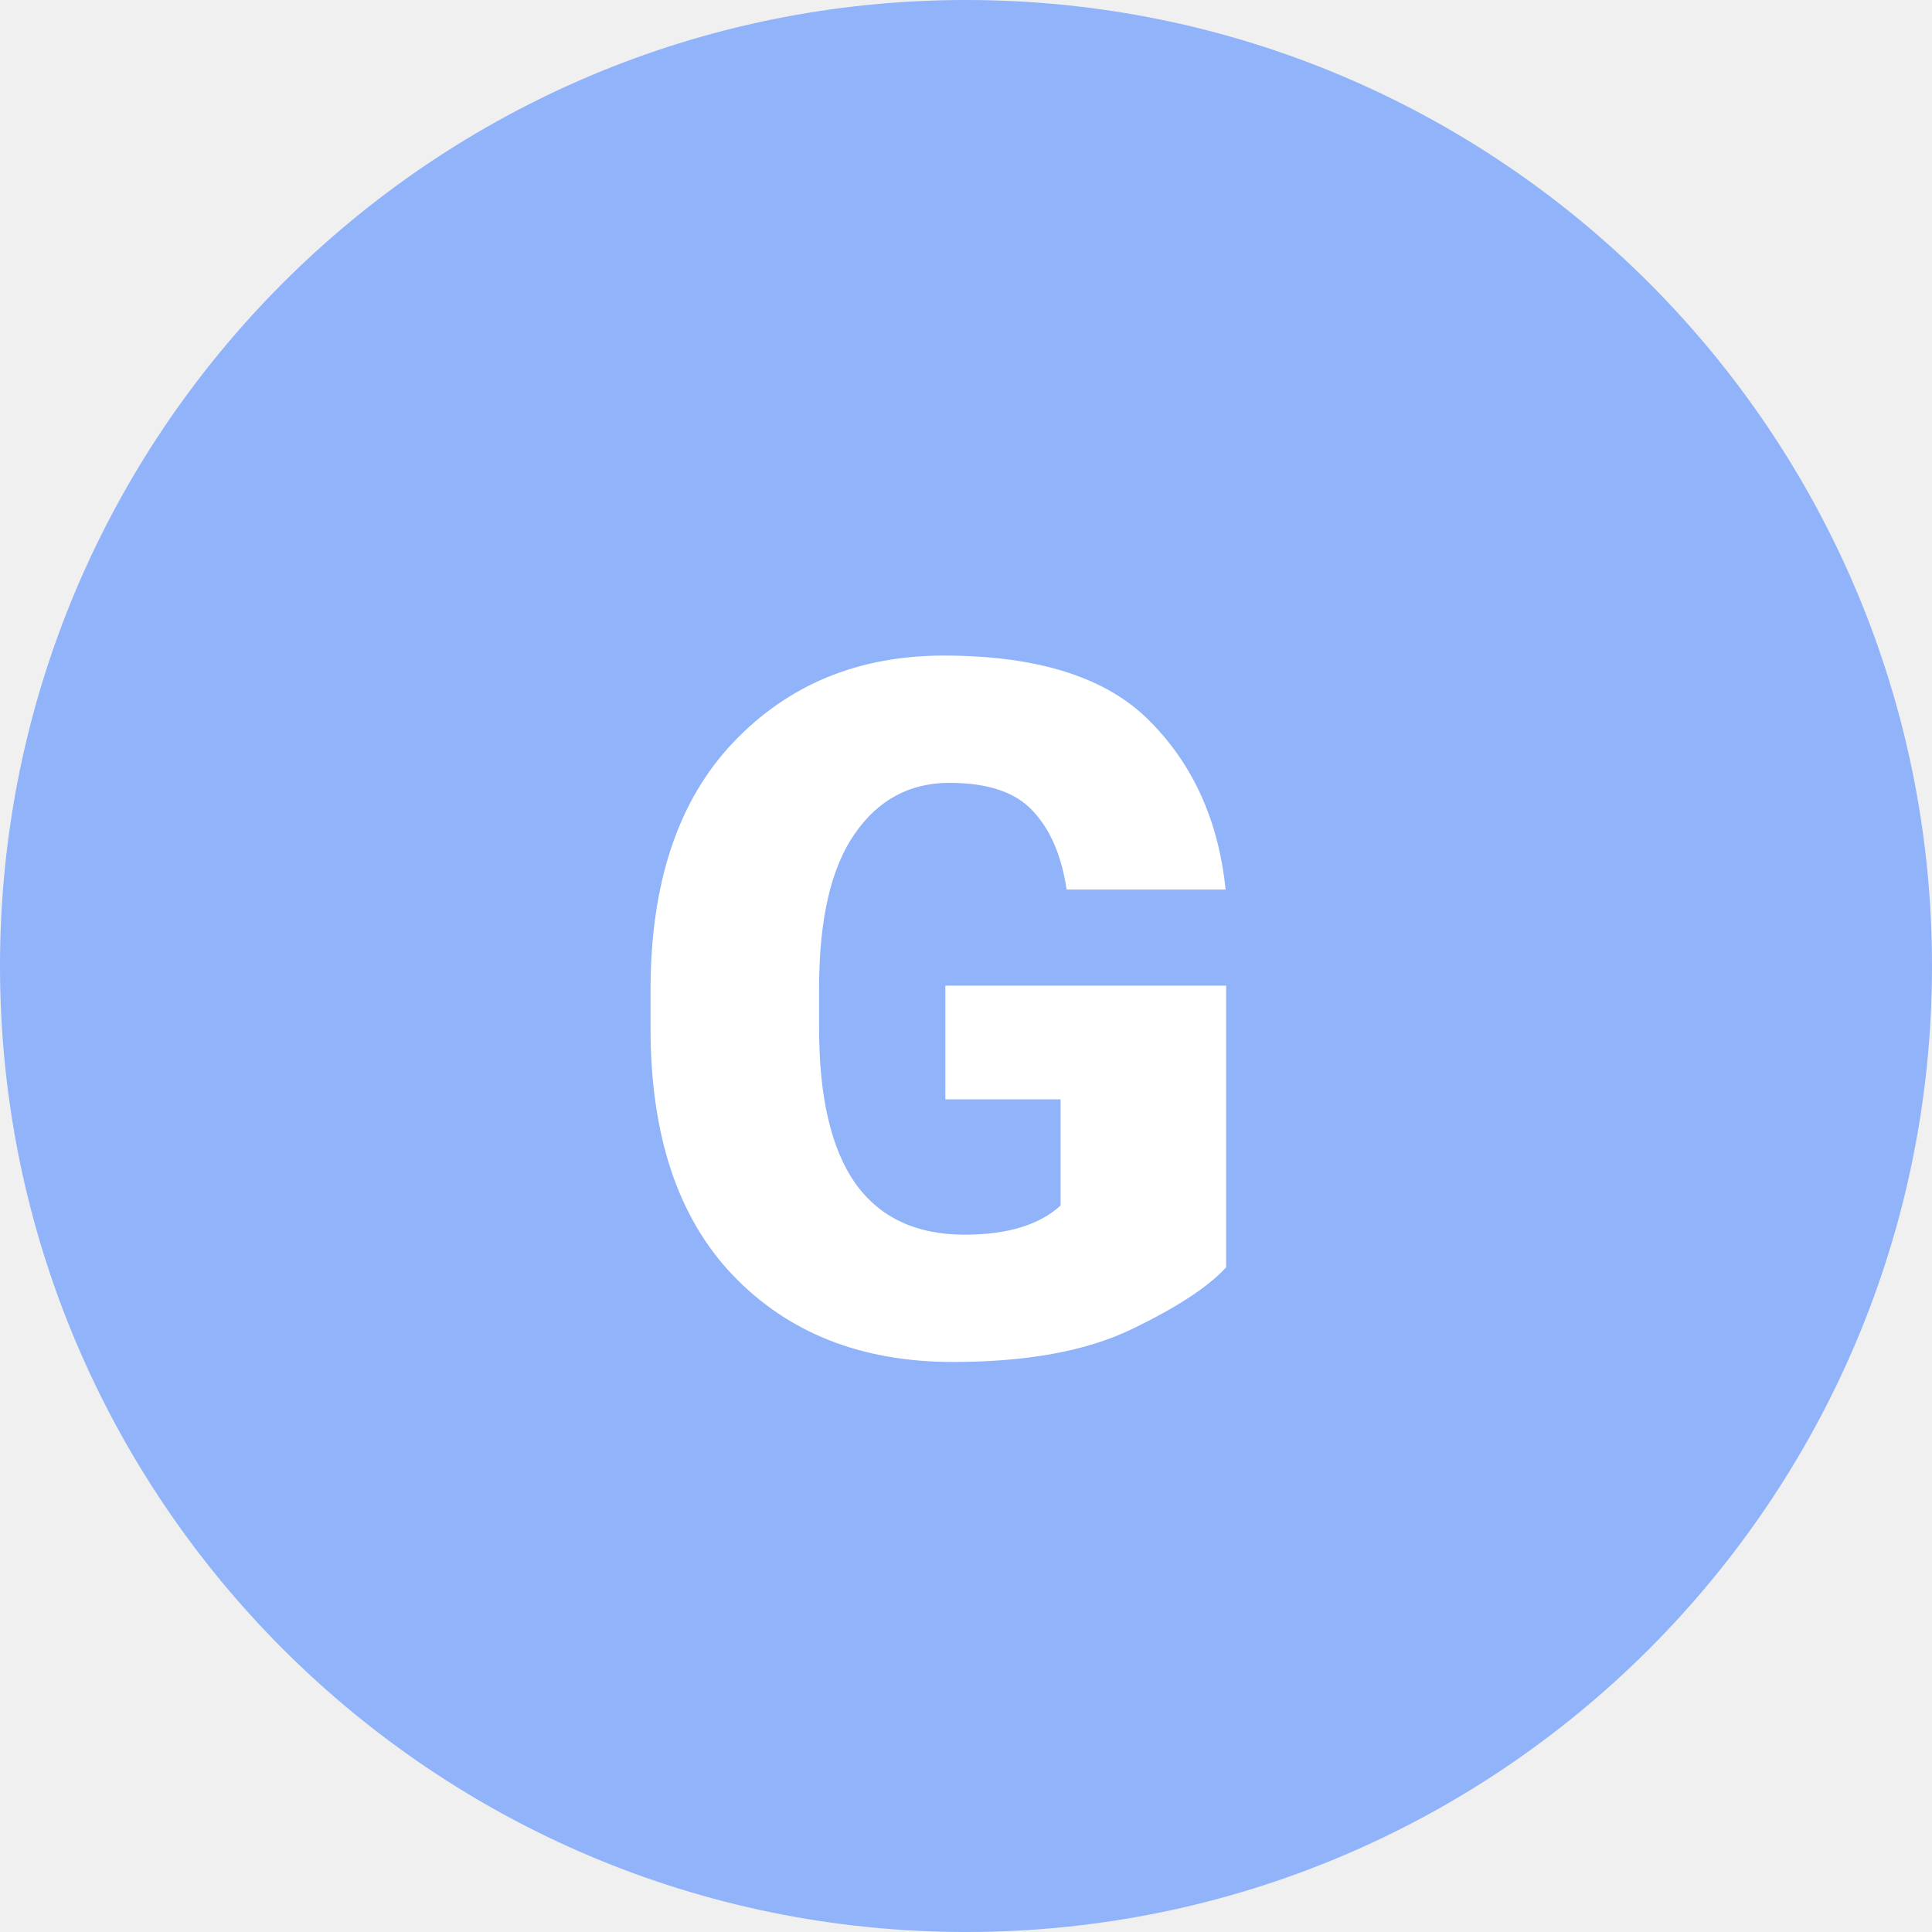
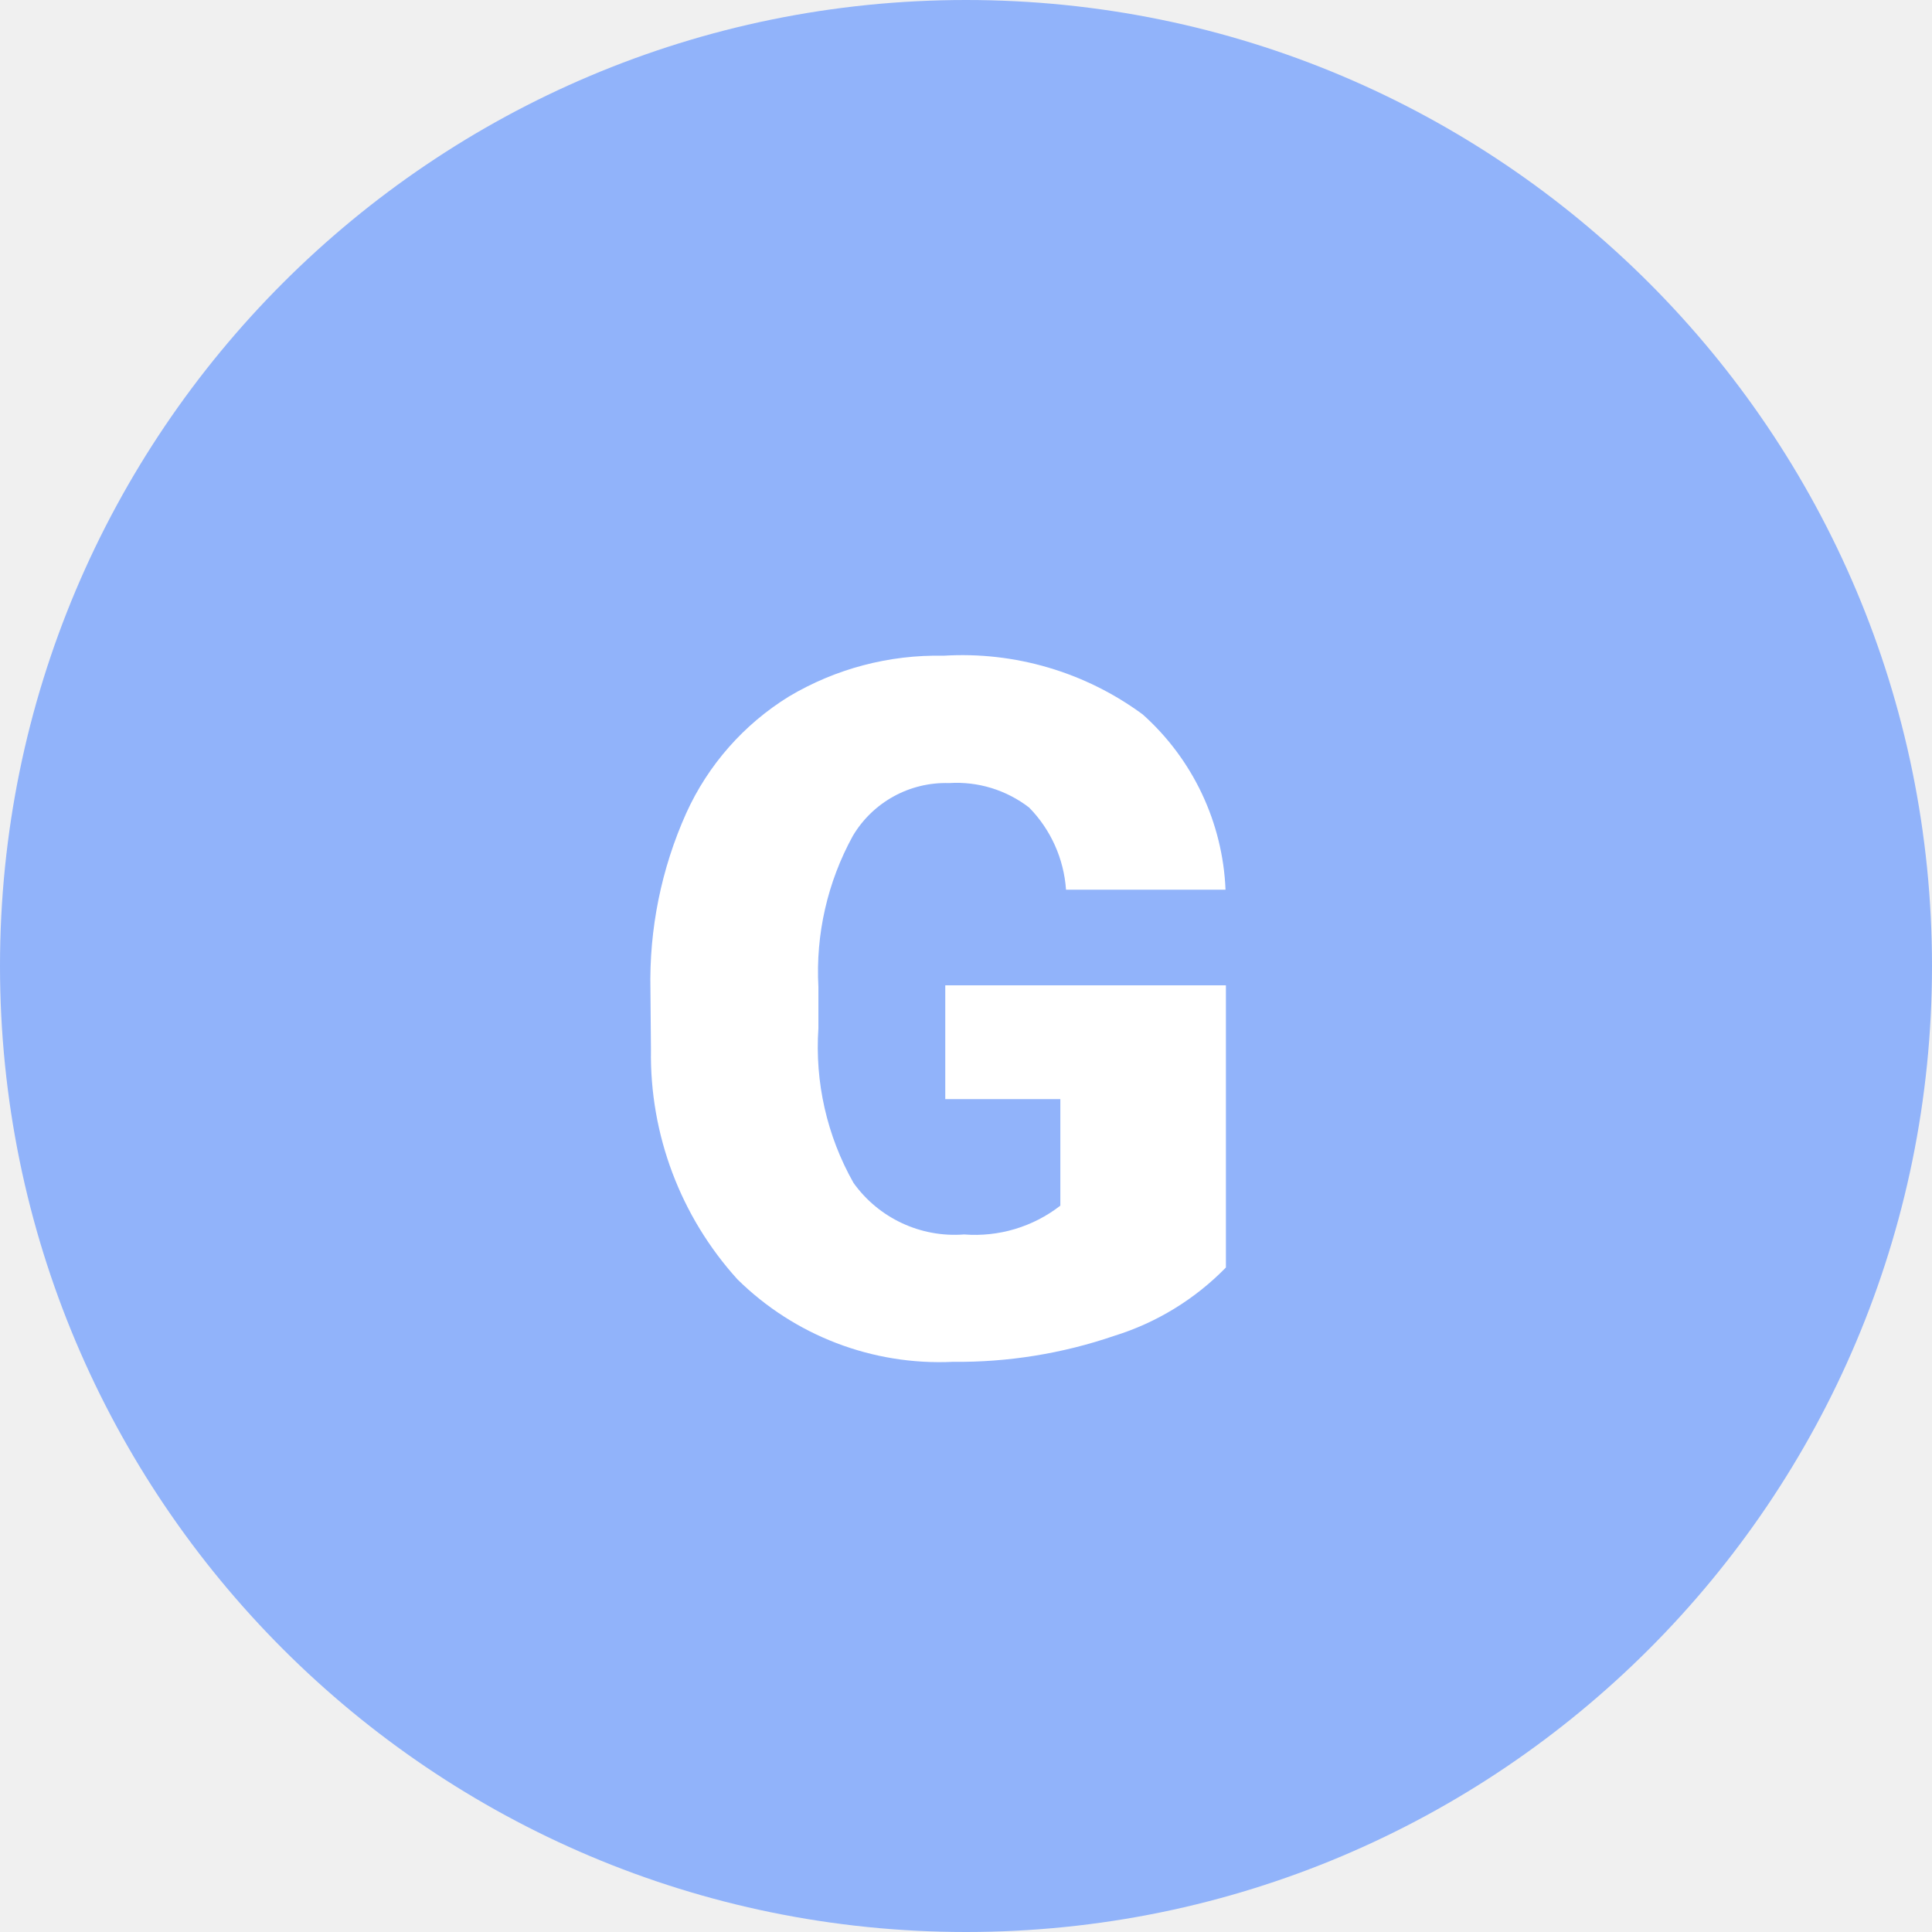
<svg xmlns="http://www.w3.org/2000/svg" width="60" height="60" viewBox="0 0 60 60">
-   <g id="Grupo_58724" data-name="Grupo 58724" transform="translate(-180.5 -958.323)">
-     <g id="Grupo_61705" data-name="Grupo 61705">
-       <circle id="Elipse_1195" data-name="Elipse 1195" cx="30" cy="30" r="30" transform="translate(180.5 958.323)" fill="#91b3fa" />
-       <text id="G" transform="translate(199.5 969.323)" fill="#fff" font-size="30" font-family="Roboto-Black, Roboto" font-weight="800">
-         <tspan x="0" y="31">G</tspan>
-       </text>
-     </g>
+   <g id="Grupo_61712" data-name="Grupo 61712" transform="translate(-180.5 -958.323)">
+     <circle id="Elipse_1195" data-name="Elipse 1195" cx="30" cy="30" r="30" transform="translate(180.5 958.323)" fill="#91b3fa" />
+     <path id="Trazado_144554" data-name="Trazado 144554" d="M19.072,28.363A8.267,8.267,0,0,1,15.6,30.487a14.974,14.974,0,0,1-5.01.806A8.933,8.933,0,0,1,3.9,28.729,10.377,10.377,0,0,1,1.216,21.6L1.2,19.75a12.728,12.728,0,0,1,1.113-5.5A8.267,8.267,0,0,1,5.5,10.631a9.012,9.012,0,0,1,4.8-1.267,9.448,9.448,0,0,1,6.189,1.824,7.728,7.728,0,0,1,2.571,5.442H14.106a4.044,4.044,0,0,0-1.143-2.549,3.687,3.687,0,0,0-2.49-.762A3.355,3.355,0,0,0,7.485,14.96a8.76,8.76,0,0,0-1.069,4.688v1.289a8.576,8.576,0,0,0,1.091,4.8,3.86,3.86,0,0,0,3.435,1.6,4.32,4.32,0,0,0,2.988-.894V23.134H10.356V19.6h8.716Z" transform="translate(199.5 969.323)" fill="#fff" />
  </g>
</svg>
